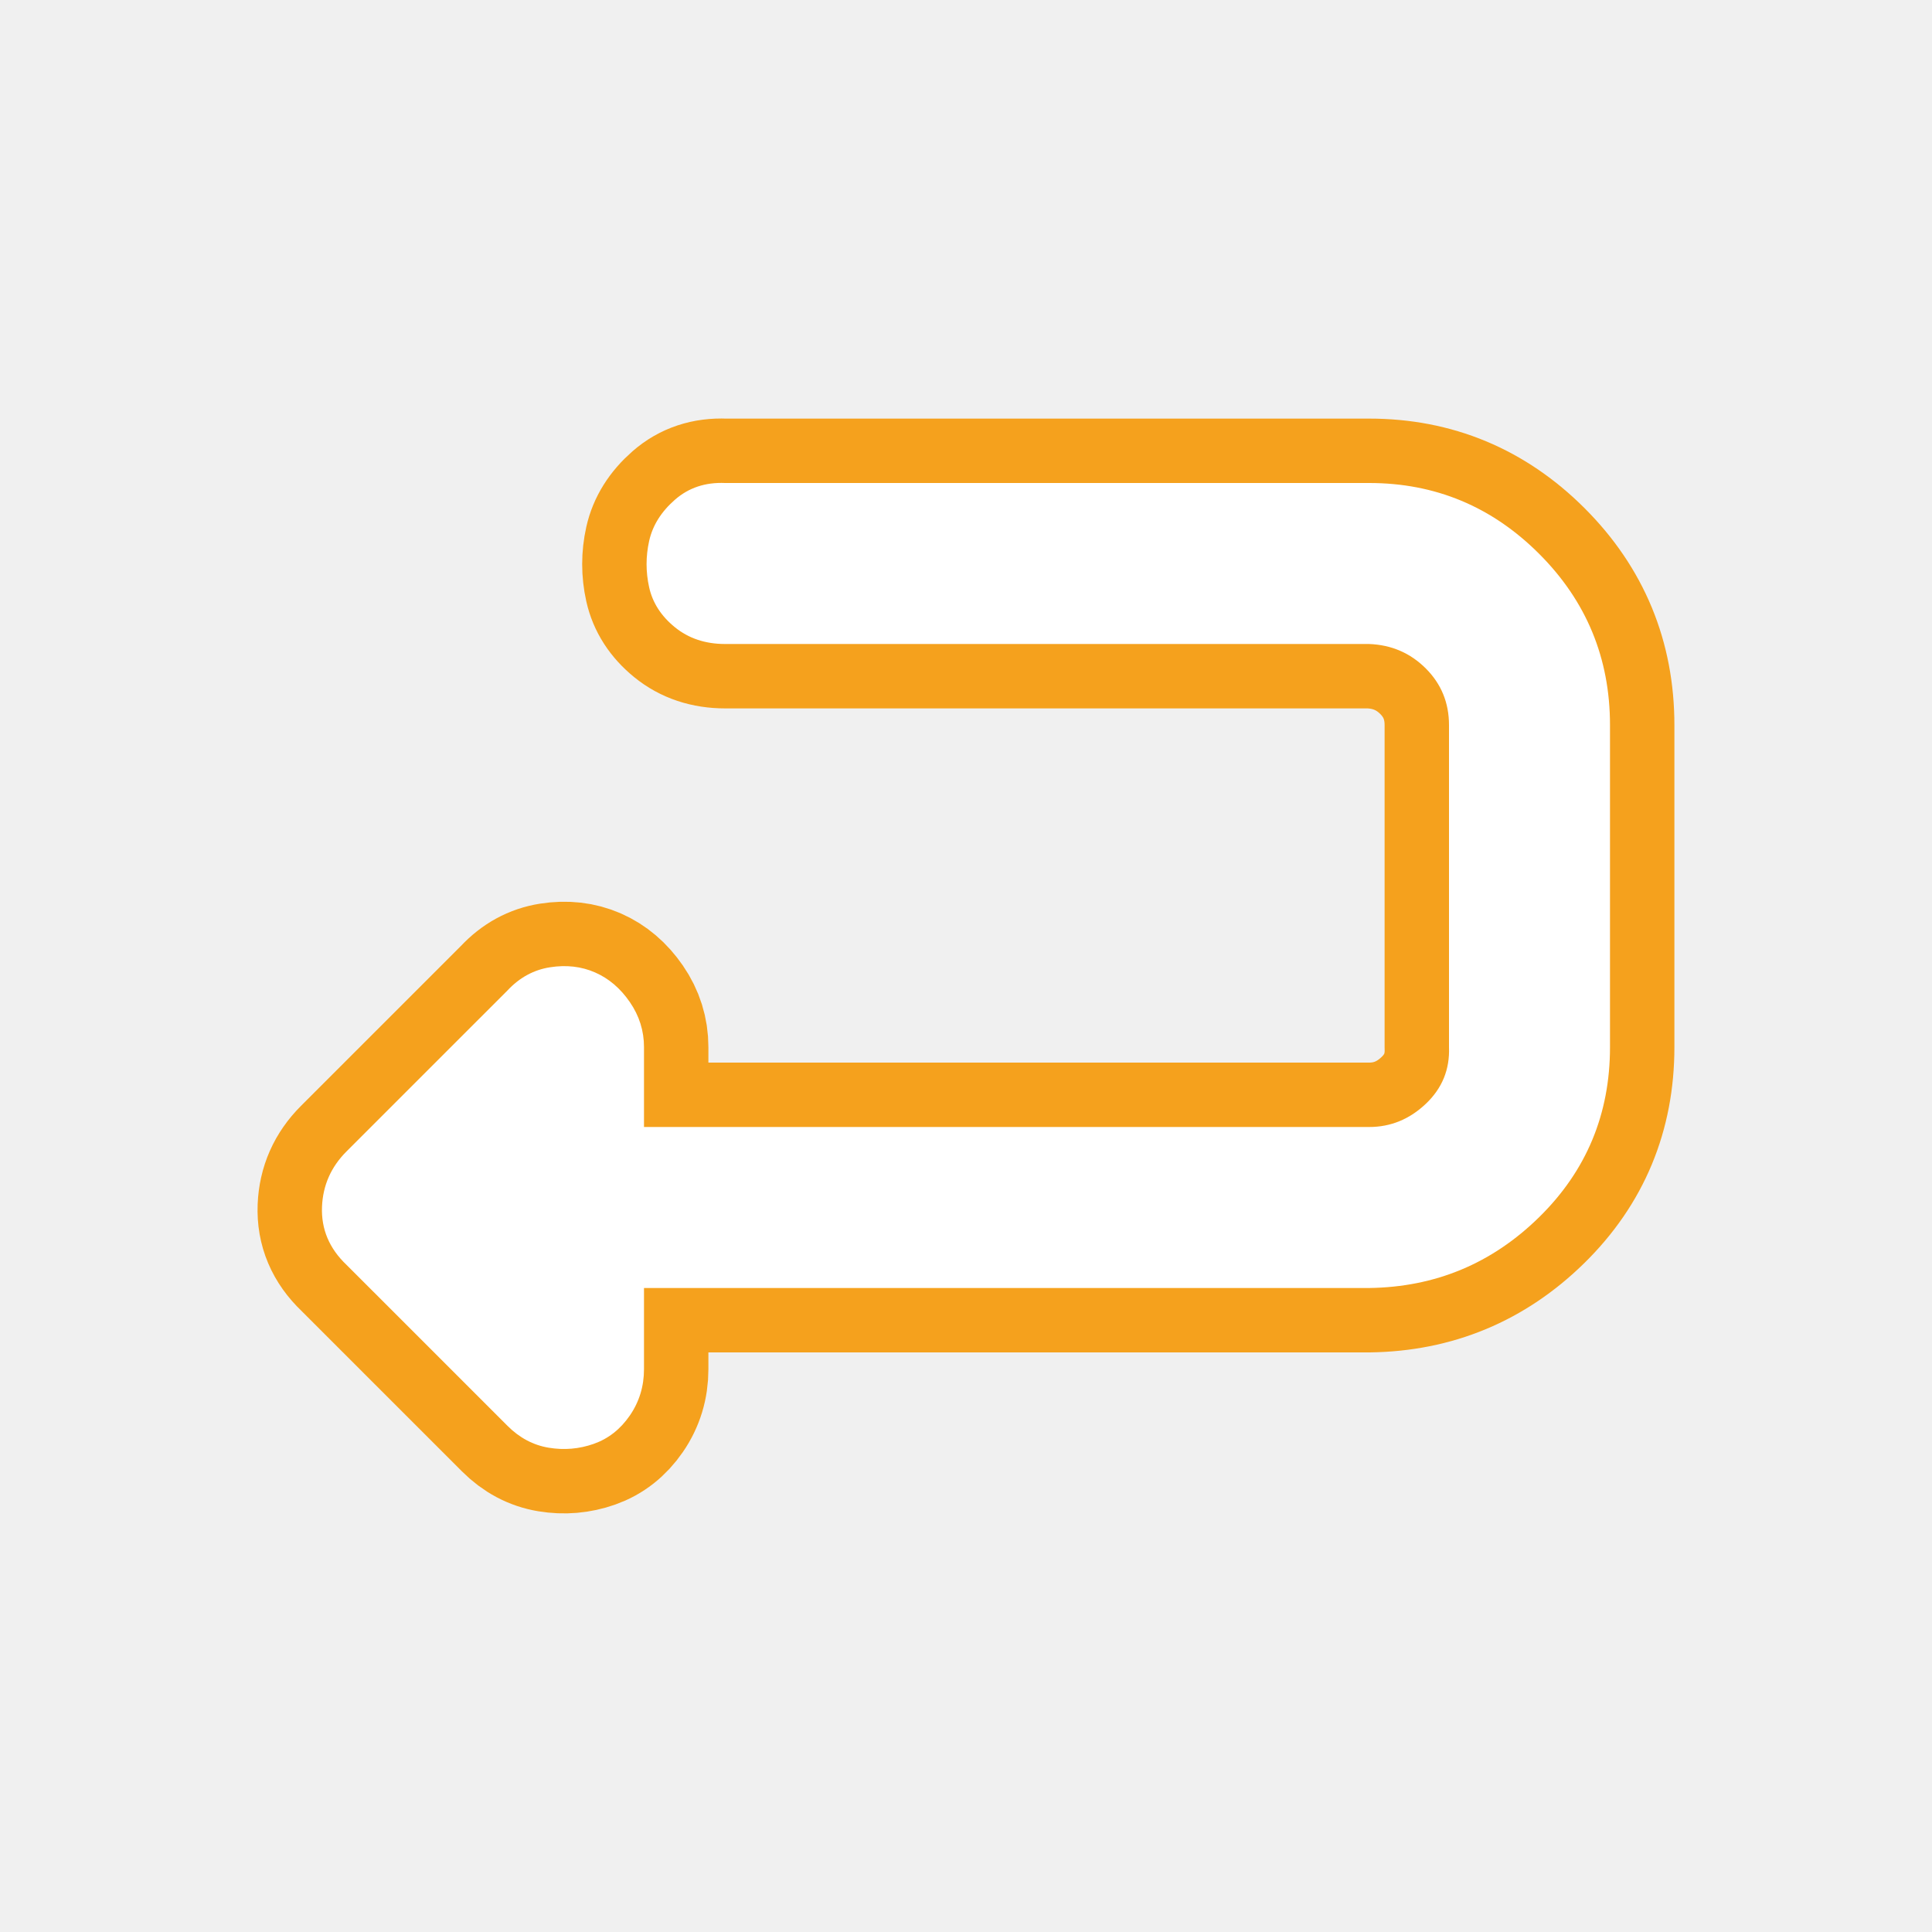
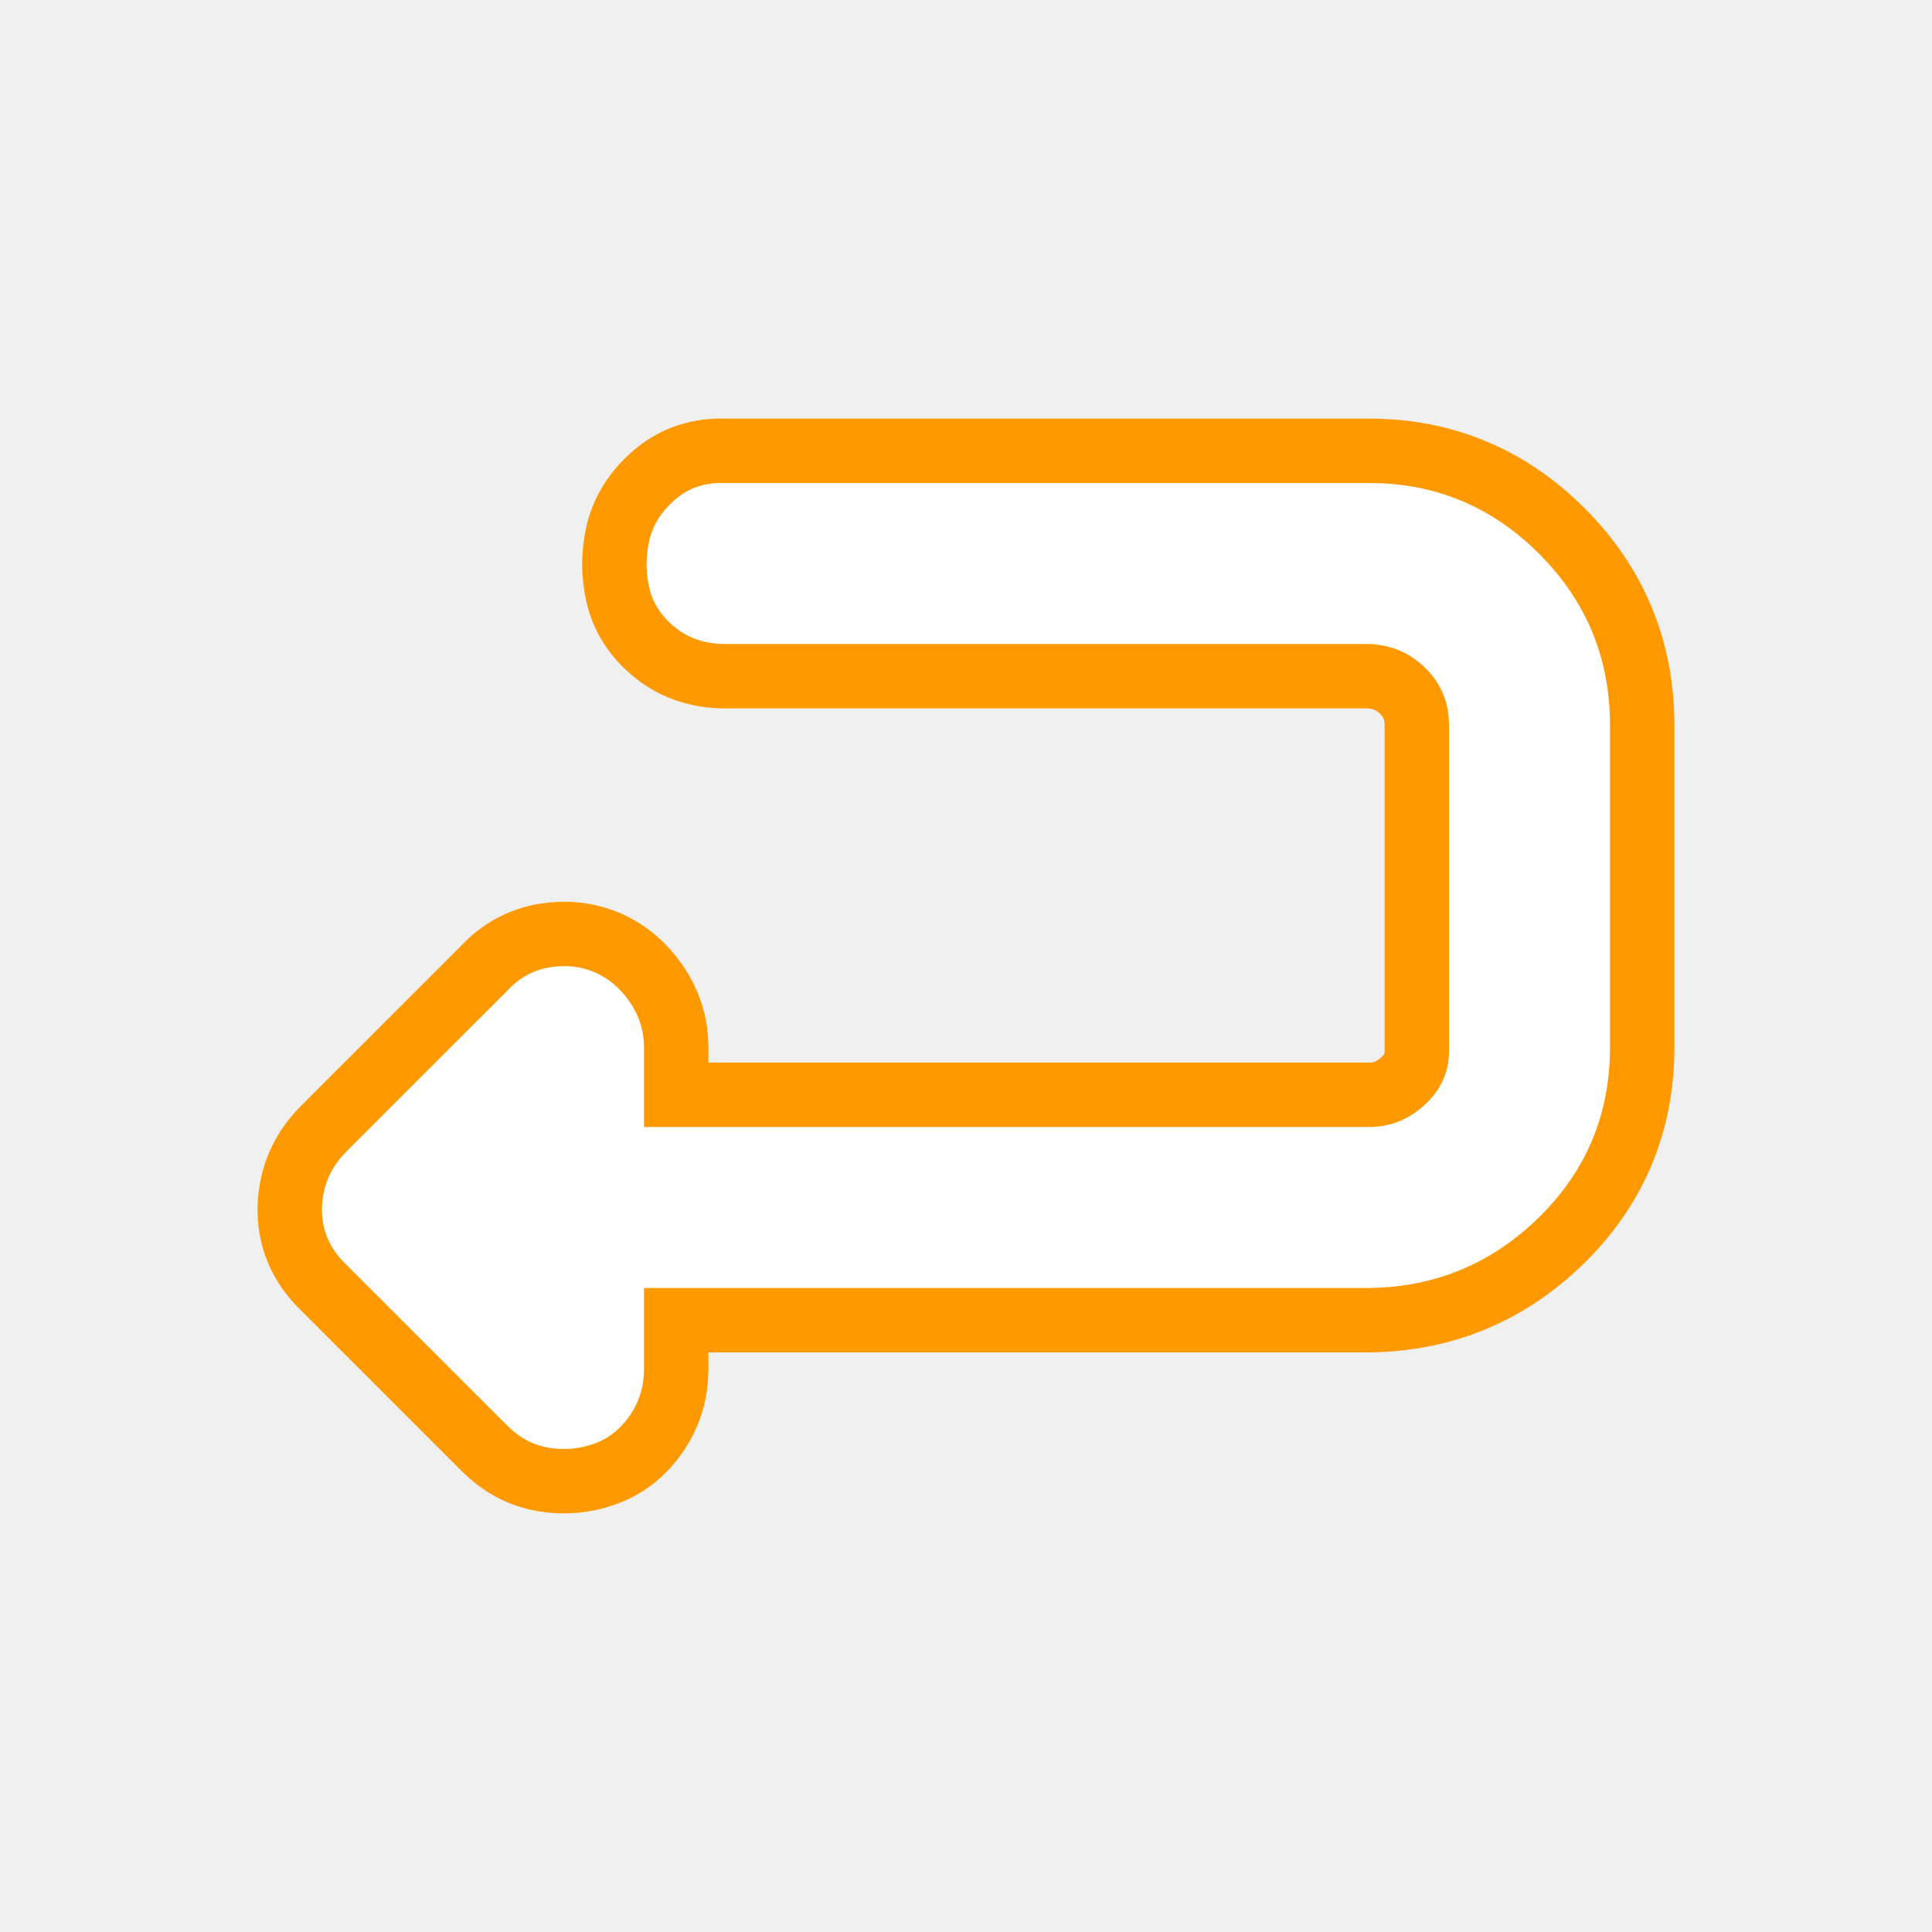
<svg xmlns="http://www.w3.org/2000/svg" fill="#ffffff" width="64px" height="64px" viewBox="-8 -8 48.00 48.00" version="1.1" stroke="#ffffff" stroke-width="0">
  <g id="SVGRepo_bgCarrier" stroke-width="0" />
-   <g id="SVGRepo_tracerCarrier" stroke-linecap="round" stroke-linejoin="round" stroke="#f5a11d" stroke-width="3.2">
+   <g id="SVGRepo_tracerCarrier" stroke-linecap="round" stroke-linejoin="round" stroke="#FF9900" stroke-width="3.2">
    <path d="M0 21.984q0.032-0.8 0.608-1.376l4-4q0.448-0.48 1.056-0.576t1.12 0.128 0.864 0.736 0.352 1.12v1.984h18.016q0.8 0 1.408-0.576t0.576-1.408v-8q0-0.832-0.576-1.408t-1.408-0.608h-16q-0.736 0-1.248-0.416t-0.64-0.992 0-1.152 0.64-1.024 1.248-0.416h16q2.464 0 4.224 1.76t1.76 4.256v8q0 2.496-1.76 4.224t-4.224 1.76h-18.016v2.016q0 0.64-0.352 1.152t-0.896 0.704-1.12 0.096-1.024-0.544l-4-4q-0.64-0.608-0.608-1.44z" />
  </g>
  <g id="SVGRepo_iconCarrier">
    <path d="M0 21.984q0.032-0.8 0.608-1.376l4-4q0.448-0.48 1.056-0.576t1.12 0.128 0.864 0.736 0.352 1.12v1.984h18.016q0.8 0 1.408-0.576t0.576-1.408v-8q0-0.832-0.576-1.408t-1.408-0.608h-16q-0.736 0-1.248-0.416t-0.64-0.992 0-1.152 0.64-1.024 1.248-0.416h16q2.464 0 4.224 1.76t1.76 4.256v8q0 2.496-1.76 4.224t-4.224 1.76h-18.016v2.016q0 0.64-0.352 1.152t-0.896 0.704-1.12 0.096-1.024-0.544l-4-4q-0.64-0.608-0.608-1.44z" />
  </g>
</svg>
